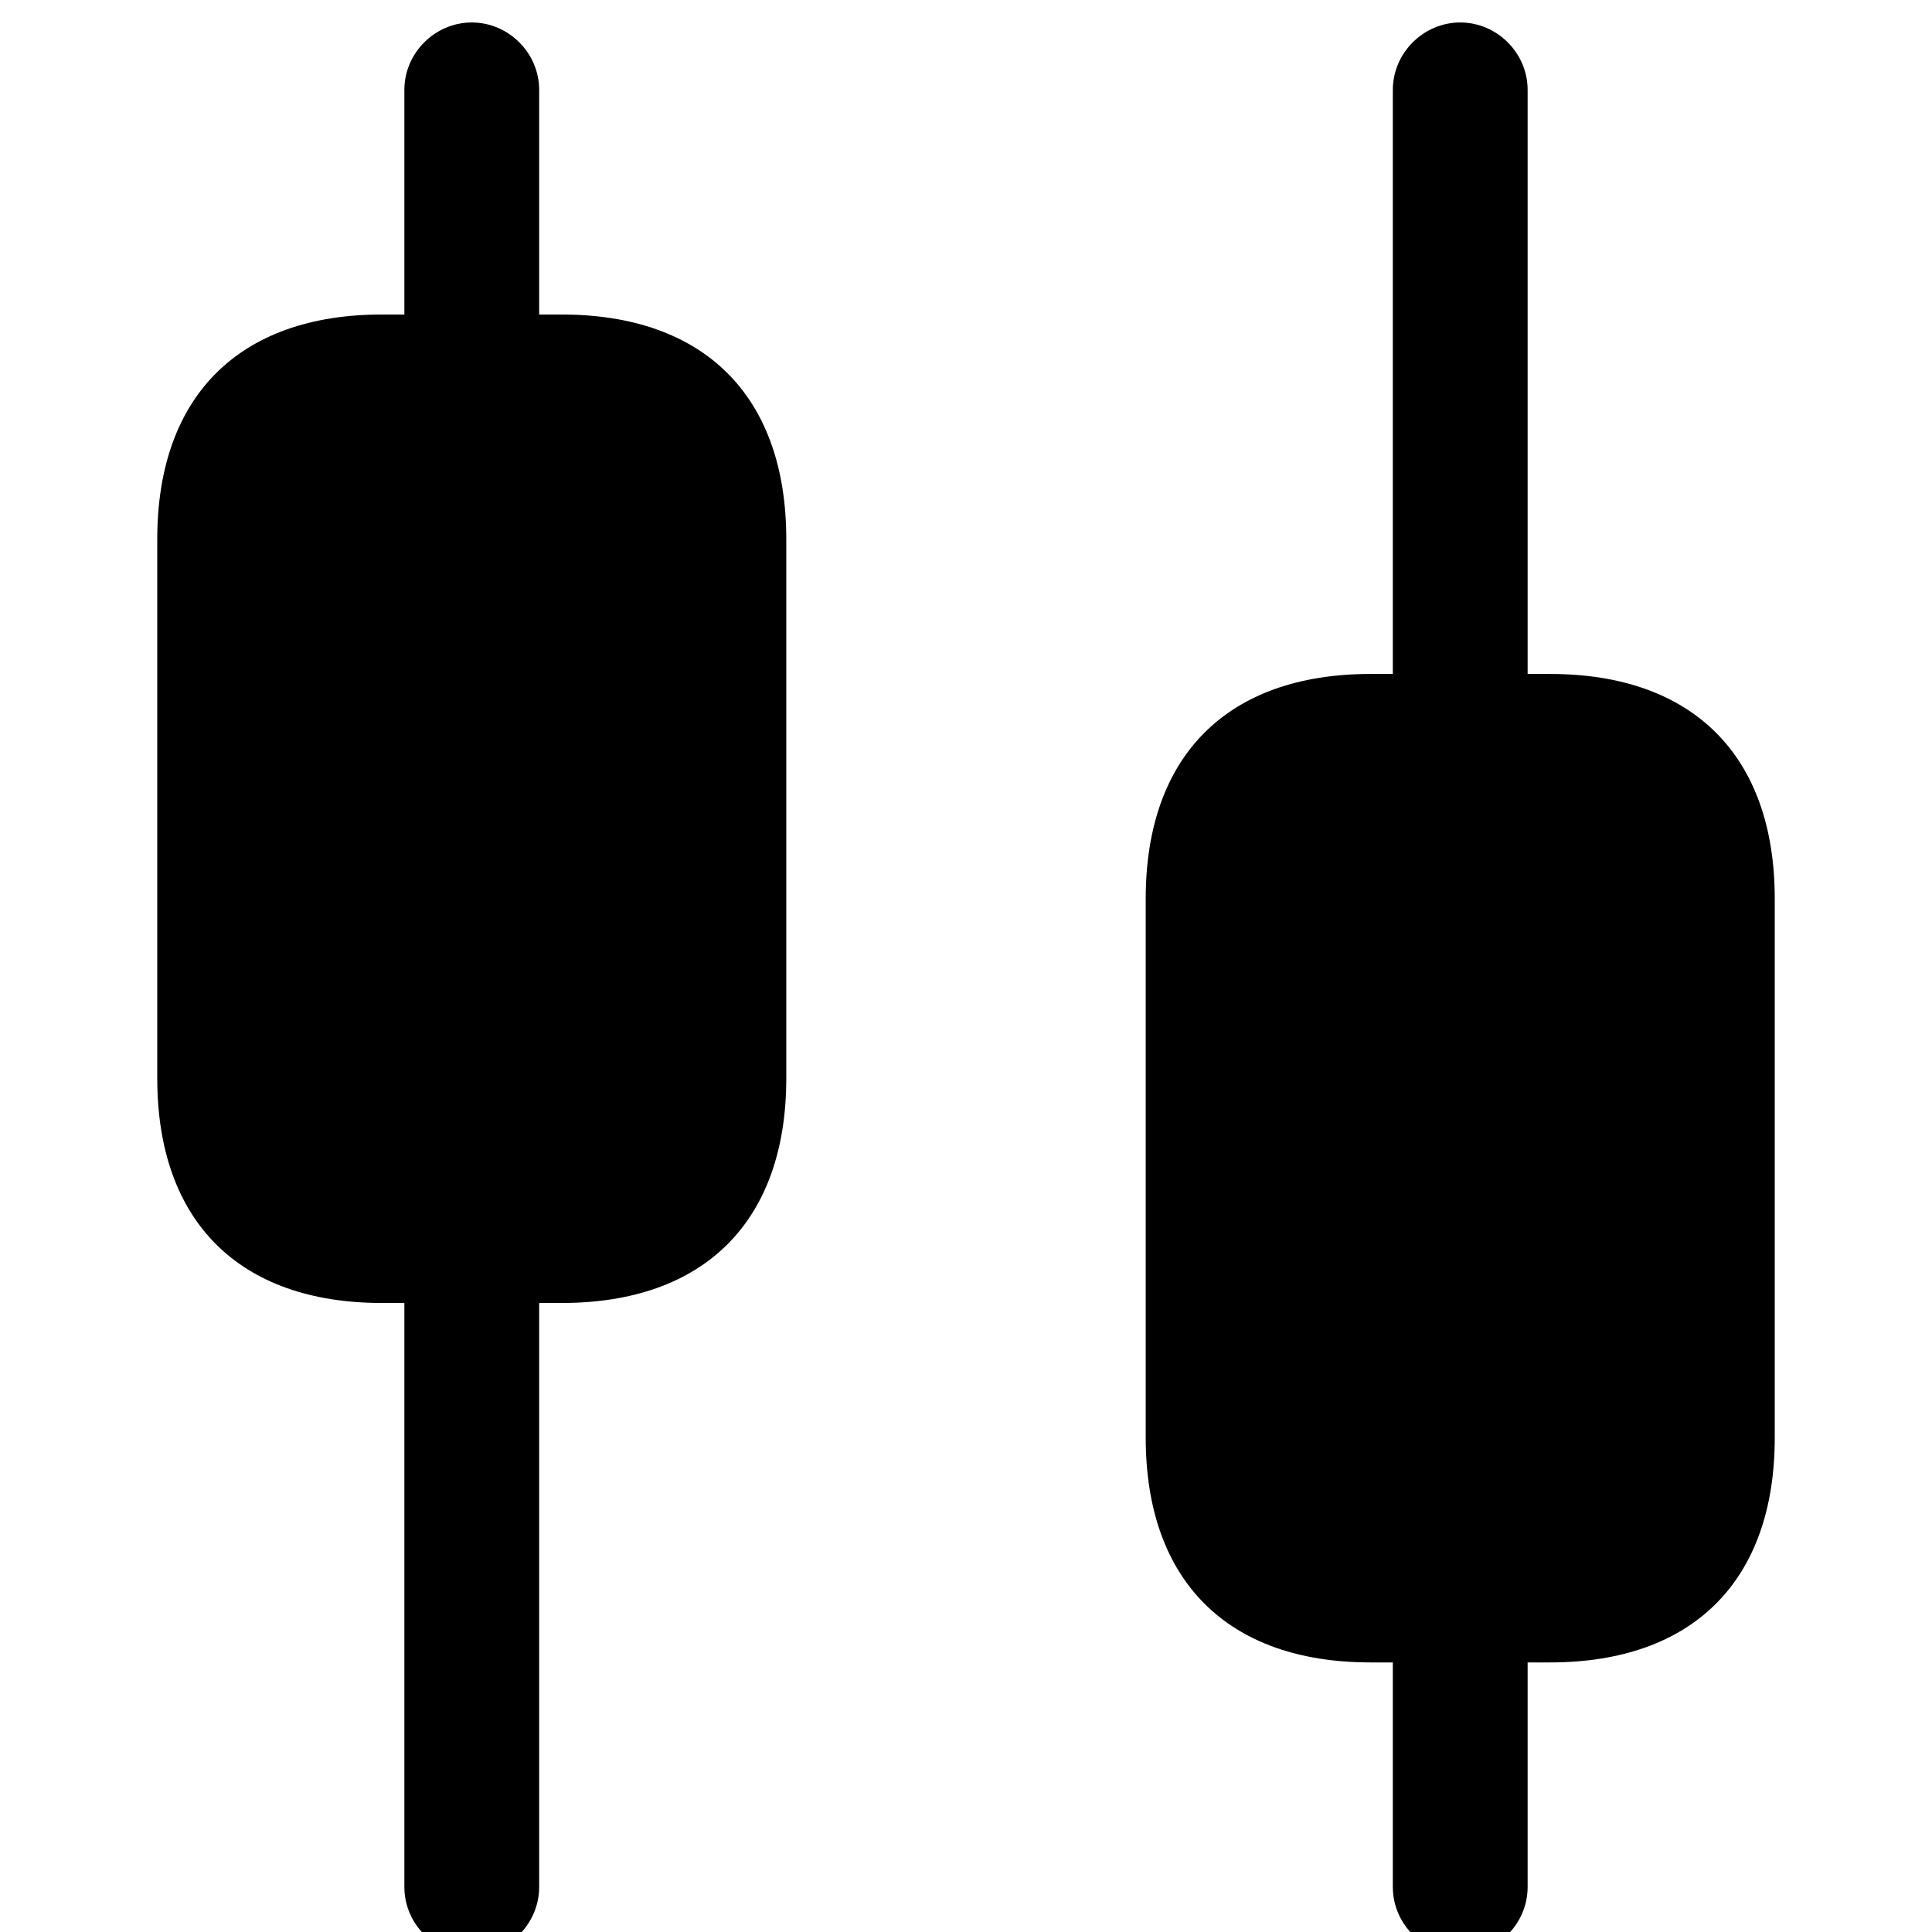
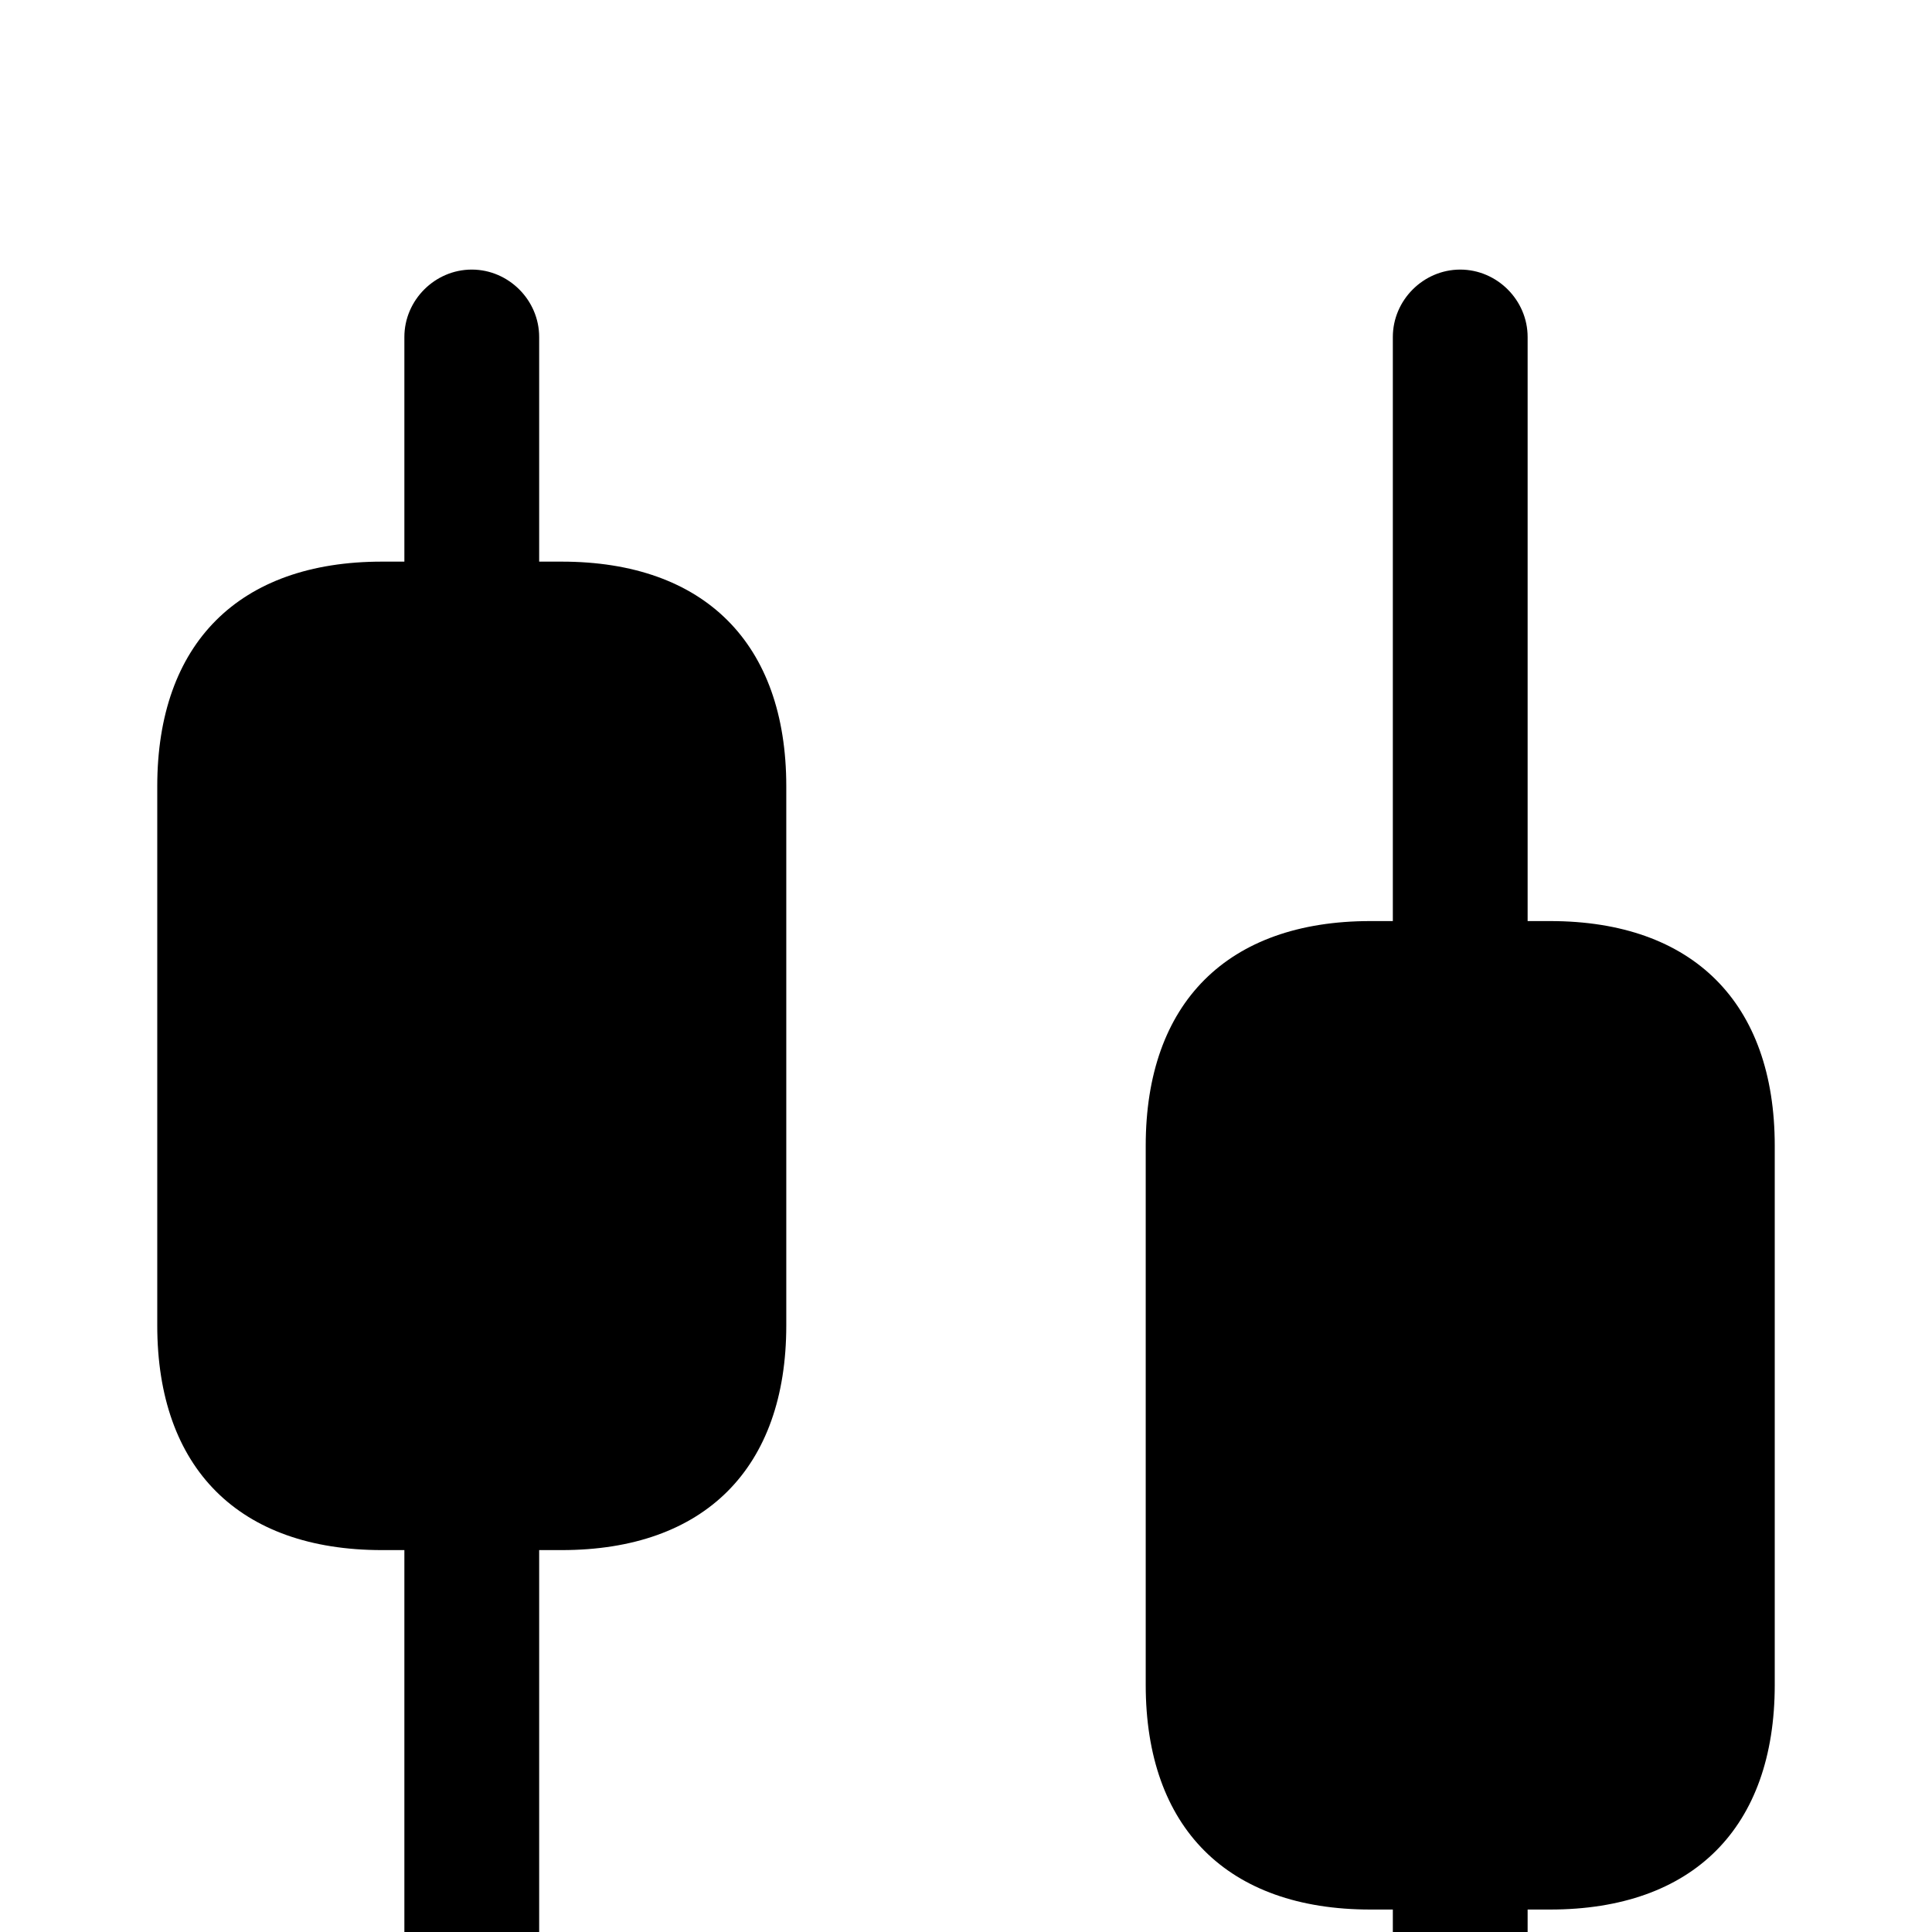
- <svg xmlns="http://www.w3.org/2000/svg" viewBox="53.332 106.665 917.335 917.335">
+ <svg xmlns="http://www.w3.org/2000/svg" viewBox="53.332 -10.668 917.335 917.335">
  <path transform="scale(1,-1) translate(0,-1024)" d="M320 768h-10.667v106.667c0 17.493-14.507 32-32 32s-32-14.507-32-32v-106.667h-10.667c-67.84 0-106.667-38.827-106.667-106.667v-256c0-67.84 38.827-106.667 106.667-106.667h10.667v-277.333c0-17.493 14.507-32 32-32s32 14.507 32 32v277.333h10.667c67.84 0 106.667 38.827 106.667 106.667v256c0 67.84-38.827 106.667-106.667 106.667zM789.333 597.333h-10.667v277.333c0 17.493-14.507 32-32 32s-32-14.507-32-32v-277.333h-10.667c-67.84 0-106.667-38.827-106.667-106.667v-256c0-67.84 38.827-106.667 106.667-106.667h10.667v-106.667c0-17.493 14.507-32 32-32s32 14.507 32 32v106.667h10.667c67.84 0 106.667 38.827 106.667 106.667v256c0 67.84-38.827 106.667-106.667 106.667z" />
</svg>
